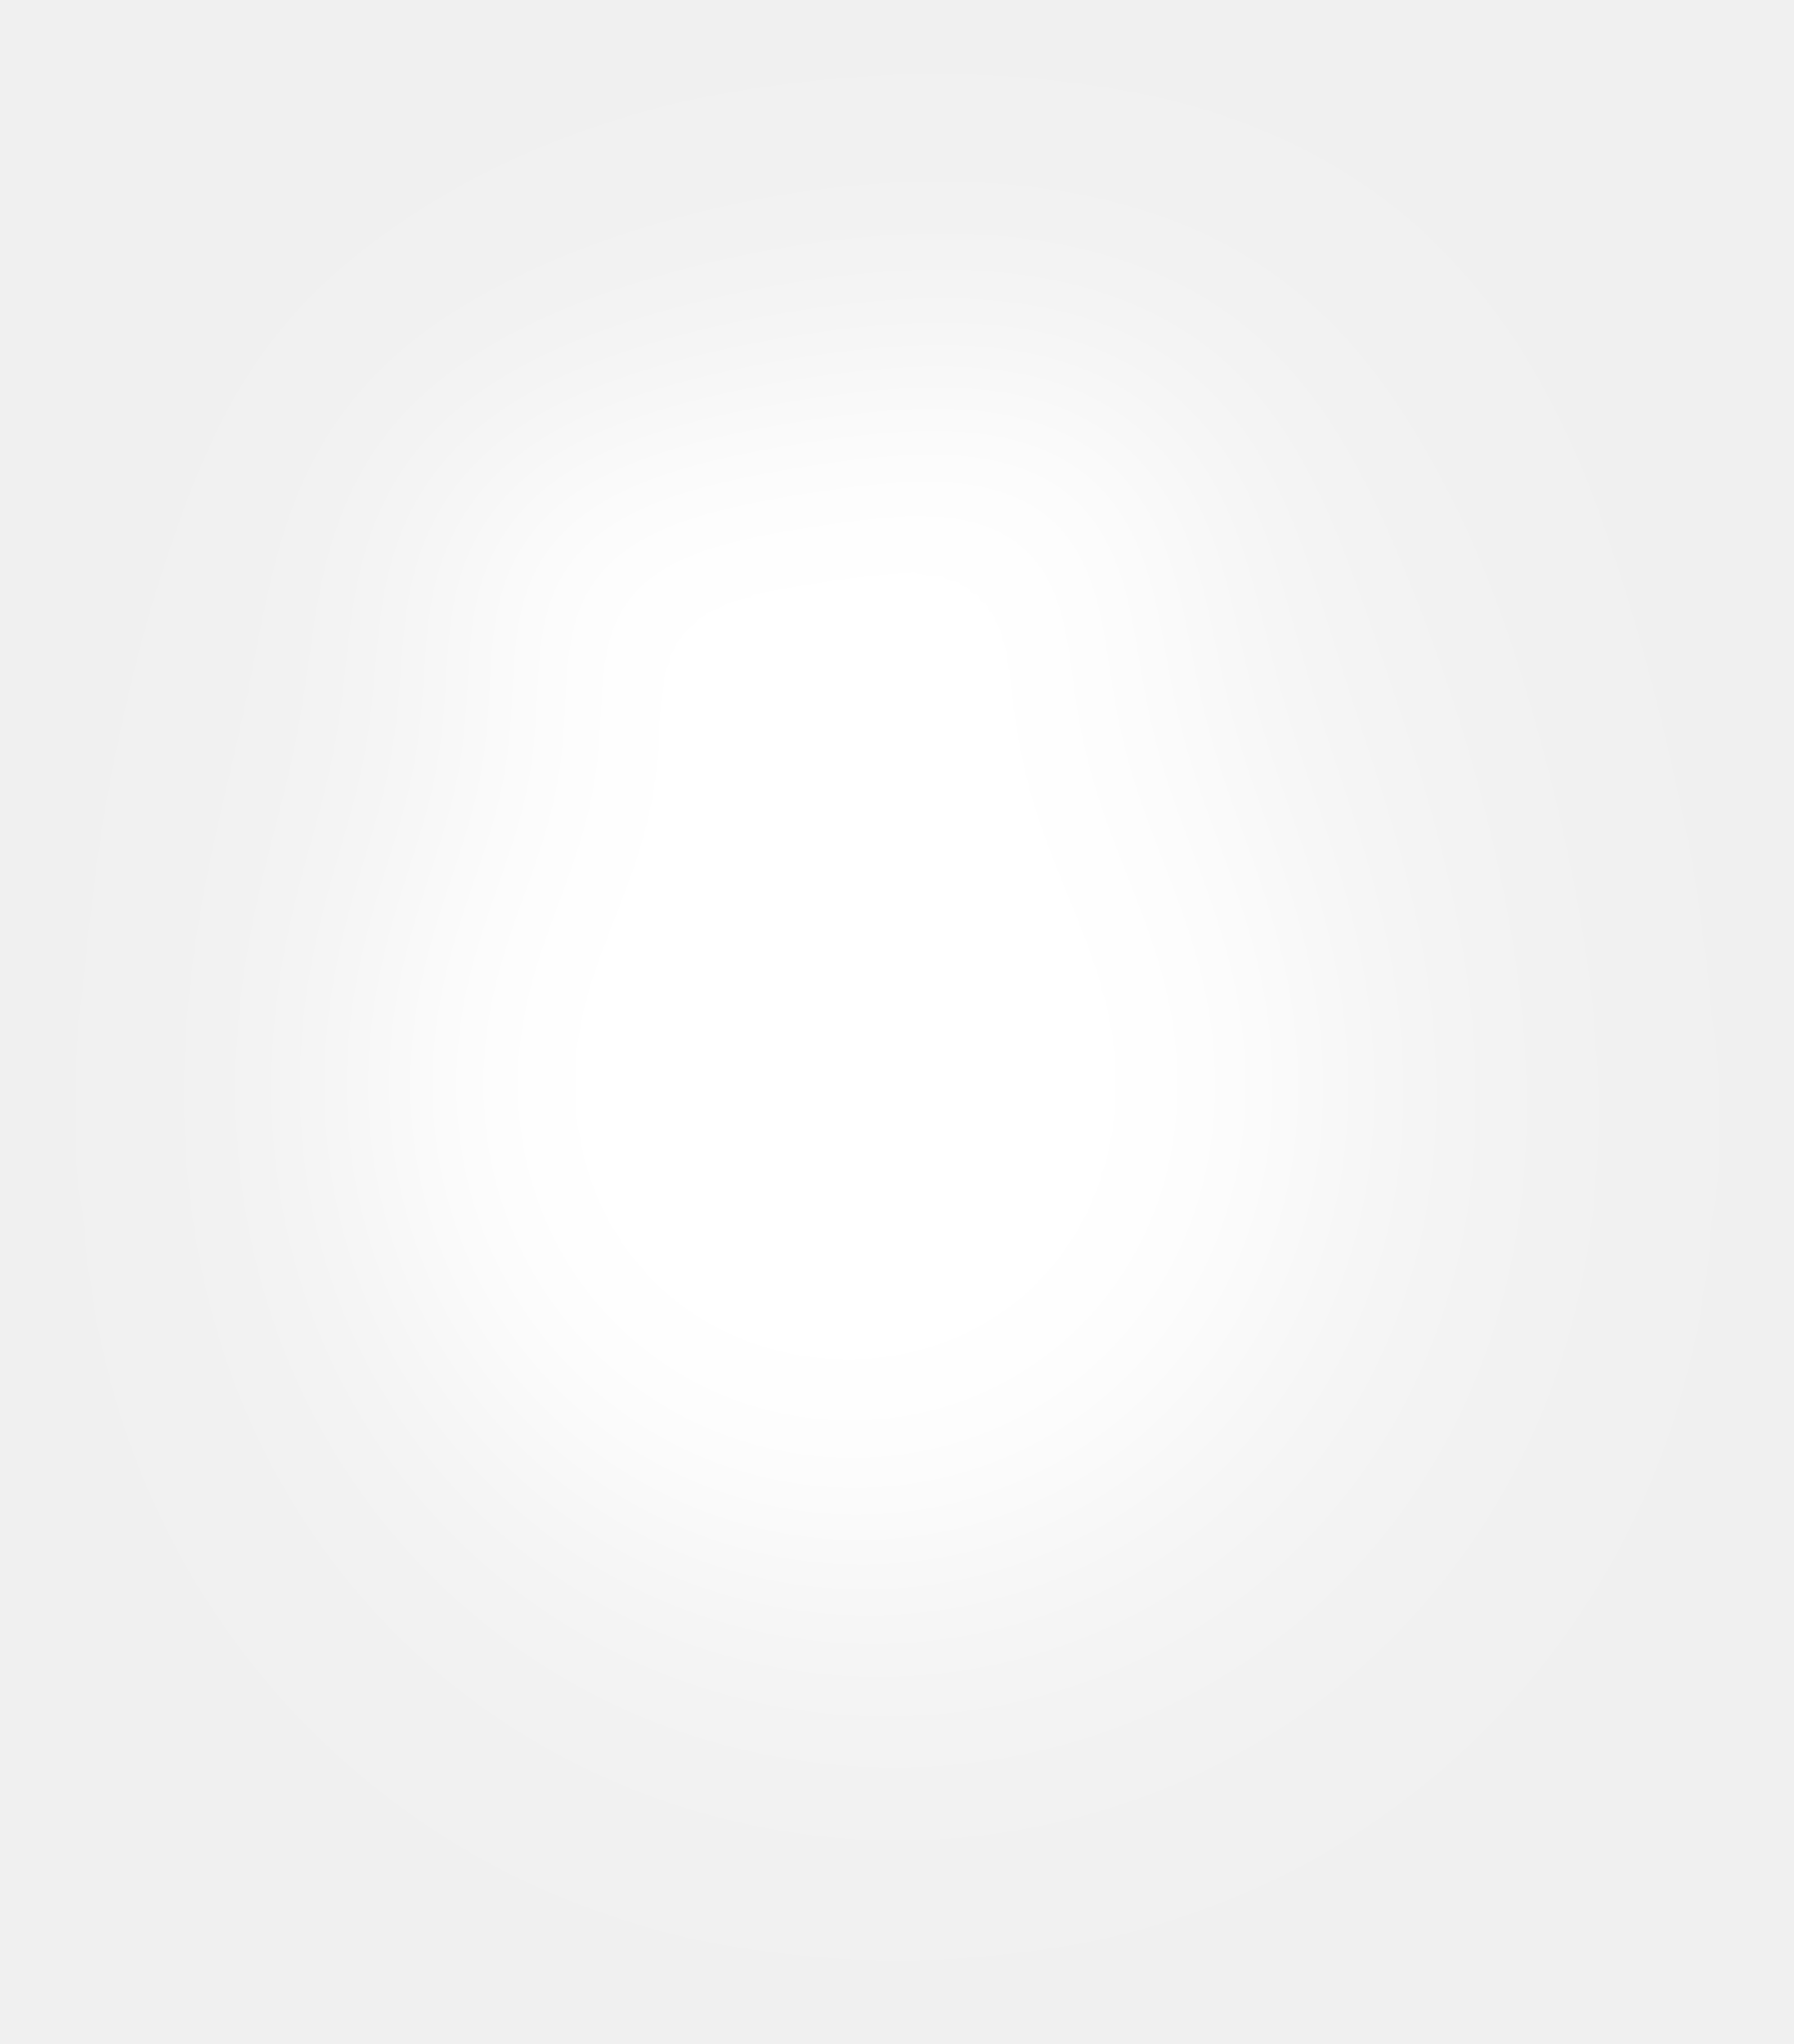
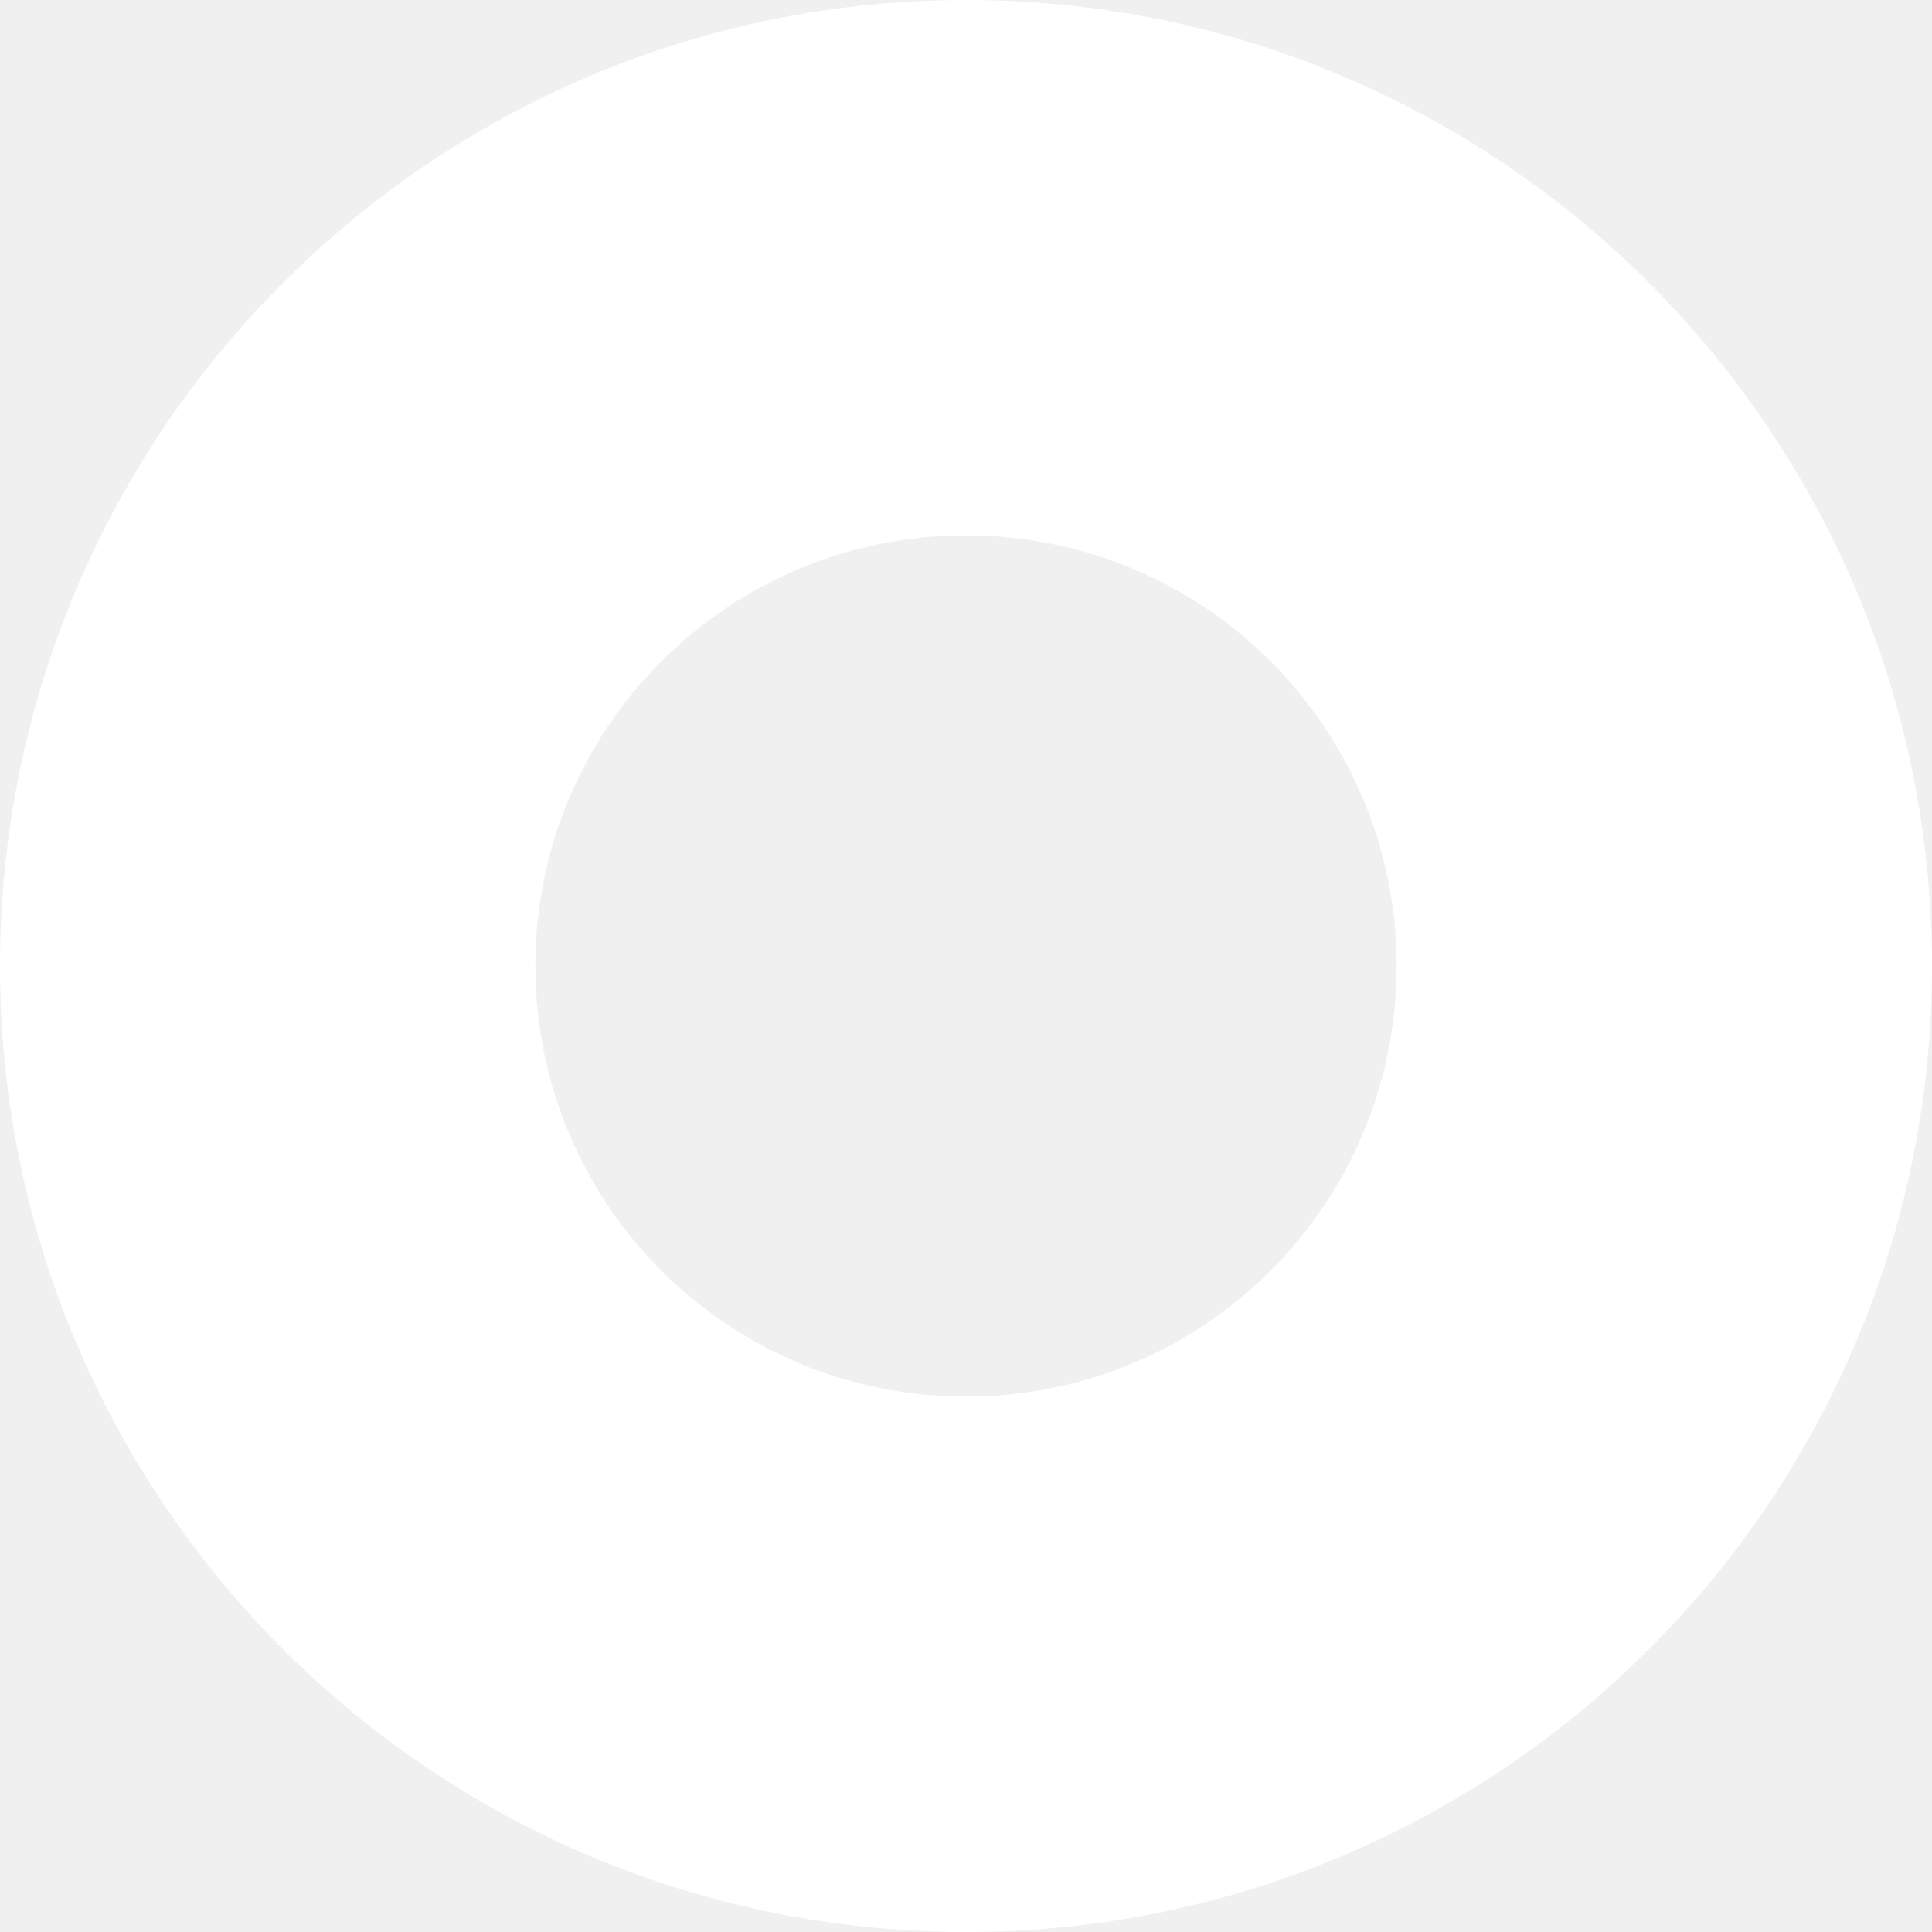
- <svg xmlns="http://www.w3.org/2000/svg" width="301" height="343" viewBox="0 0 301 343" fill="none">
-   <g filter="url(#filter0_df_1_306)">
-     <path d="M215.836 181.933C215.836 223.456 182.176 257.117 140.653 257.117C99.13 257.117 65.469 223.456 65.469 181.933C65.469 165.968 70.445 151.164 78.932 138.99C87.516 126.675 93.341 125.076 83.53 113.714C70.786 98.955 59.582 80.65 122.041 70.784C180.303 61.577 209.607 58.127 193.897 111.89C190.31 124.166 194.274 127.71 201.74 138.095C210.612 150.435 215.836 165.574 215.836 181.933Z" fill="white" />
+ <svg xmlns="http://www.w3.org/2000/svg" version="1.1" viewBox="0 0 215.8 215.8">
+   <defs>
+     <style>
+       .cls-1 {
+         fill: #fff;
+       }
+     </style>
+   </defs>
+   <g>
+     <g id="_レイヤー_1" data-name="レイヤー_1">
+       <path class="cls-1" d="M107.9,0C48.3,0,0,48.3,0,107.9s48.3,107.9,107.9,107.9,107.9-48.3,107.9-107.9S167.5,0,107.9,0ZM107.9,156c-26.6,0-48.1-21.5-48.1-48.1s21.5-48.1,48.1-48.1,48.1,21.5,48.1,48.1-21.5,48.1-48.1,48.1Z" />
+     </g>
  </g>
-   <defs>
-     <filter id="filter0_df_1_306" x="0.469" y="0.398" width="300.368" height="341.719" filterUnits="userSpaceOnUse" color-interpolation-filters="sRGB">
-       <feFlood flood-opacity="0" result="BackgroundImageFix" />
-       <feColorMatrix in="SourceAlpha" type="matrix" values="0 0 0 0 0 0 0 0 0 0 0 0 0 0 0 0 0 0 127 0" result="hardAlpha" />
-       <feOffset dx="10" dy="10" />
-       <feGaussianBlur stdDeviation="37.5" />
-       <feColorMatrix type="matrix" values="0 0 0 0 1 0 0 0 0 1 0 0 0 0 1 0 0 0 1 0" />
-       <feBlend mode="normal" in2="BackgroundImageFix" result="effect1_dropShadow_1_306" />
-       <feBlend mode="normal" in="SourceGraphic" in2="effect1_dropShadow_1_306" result="shape" />
-       <feGaussianBlur stdDeviation="18" result="effect2_foregroundBlur_1_306" />
-     </filter>
-   </defs>
</svg>
